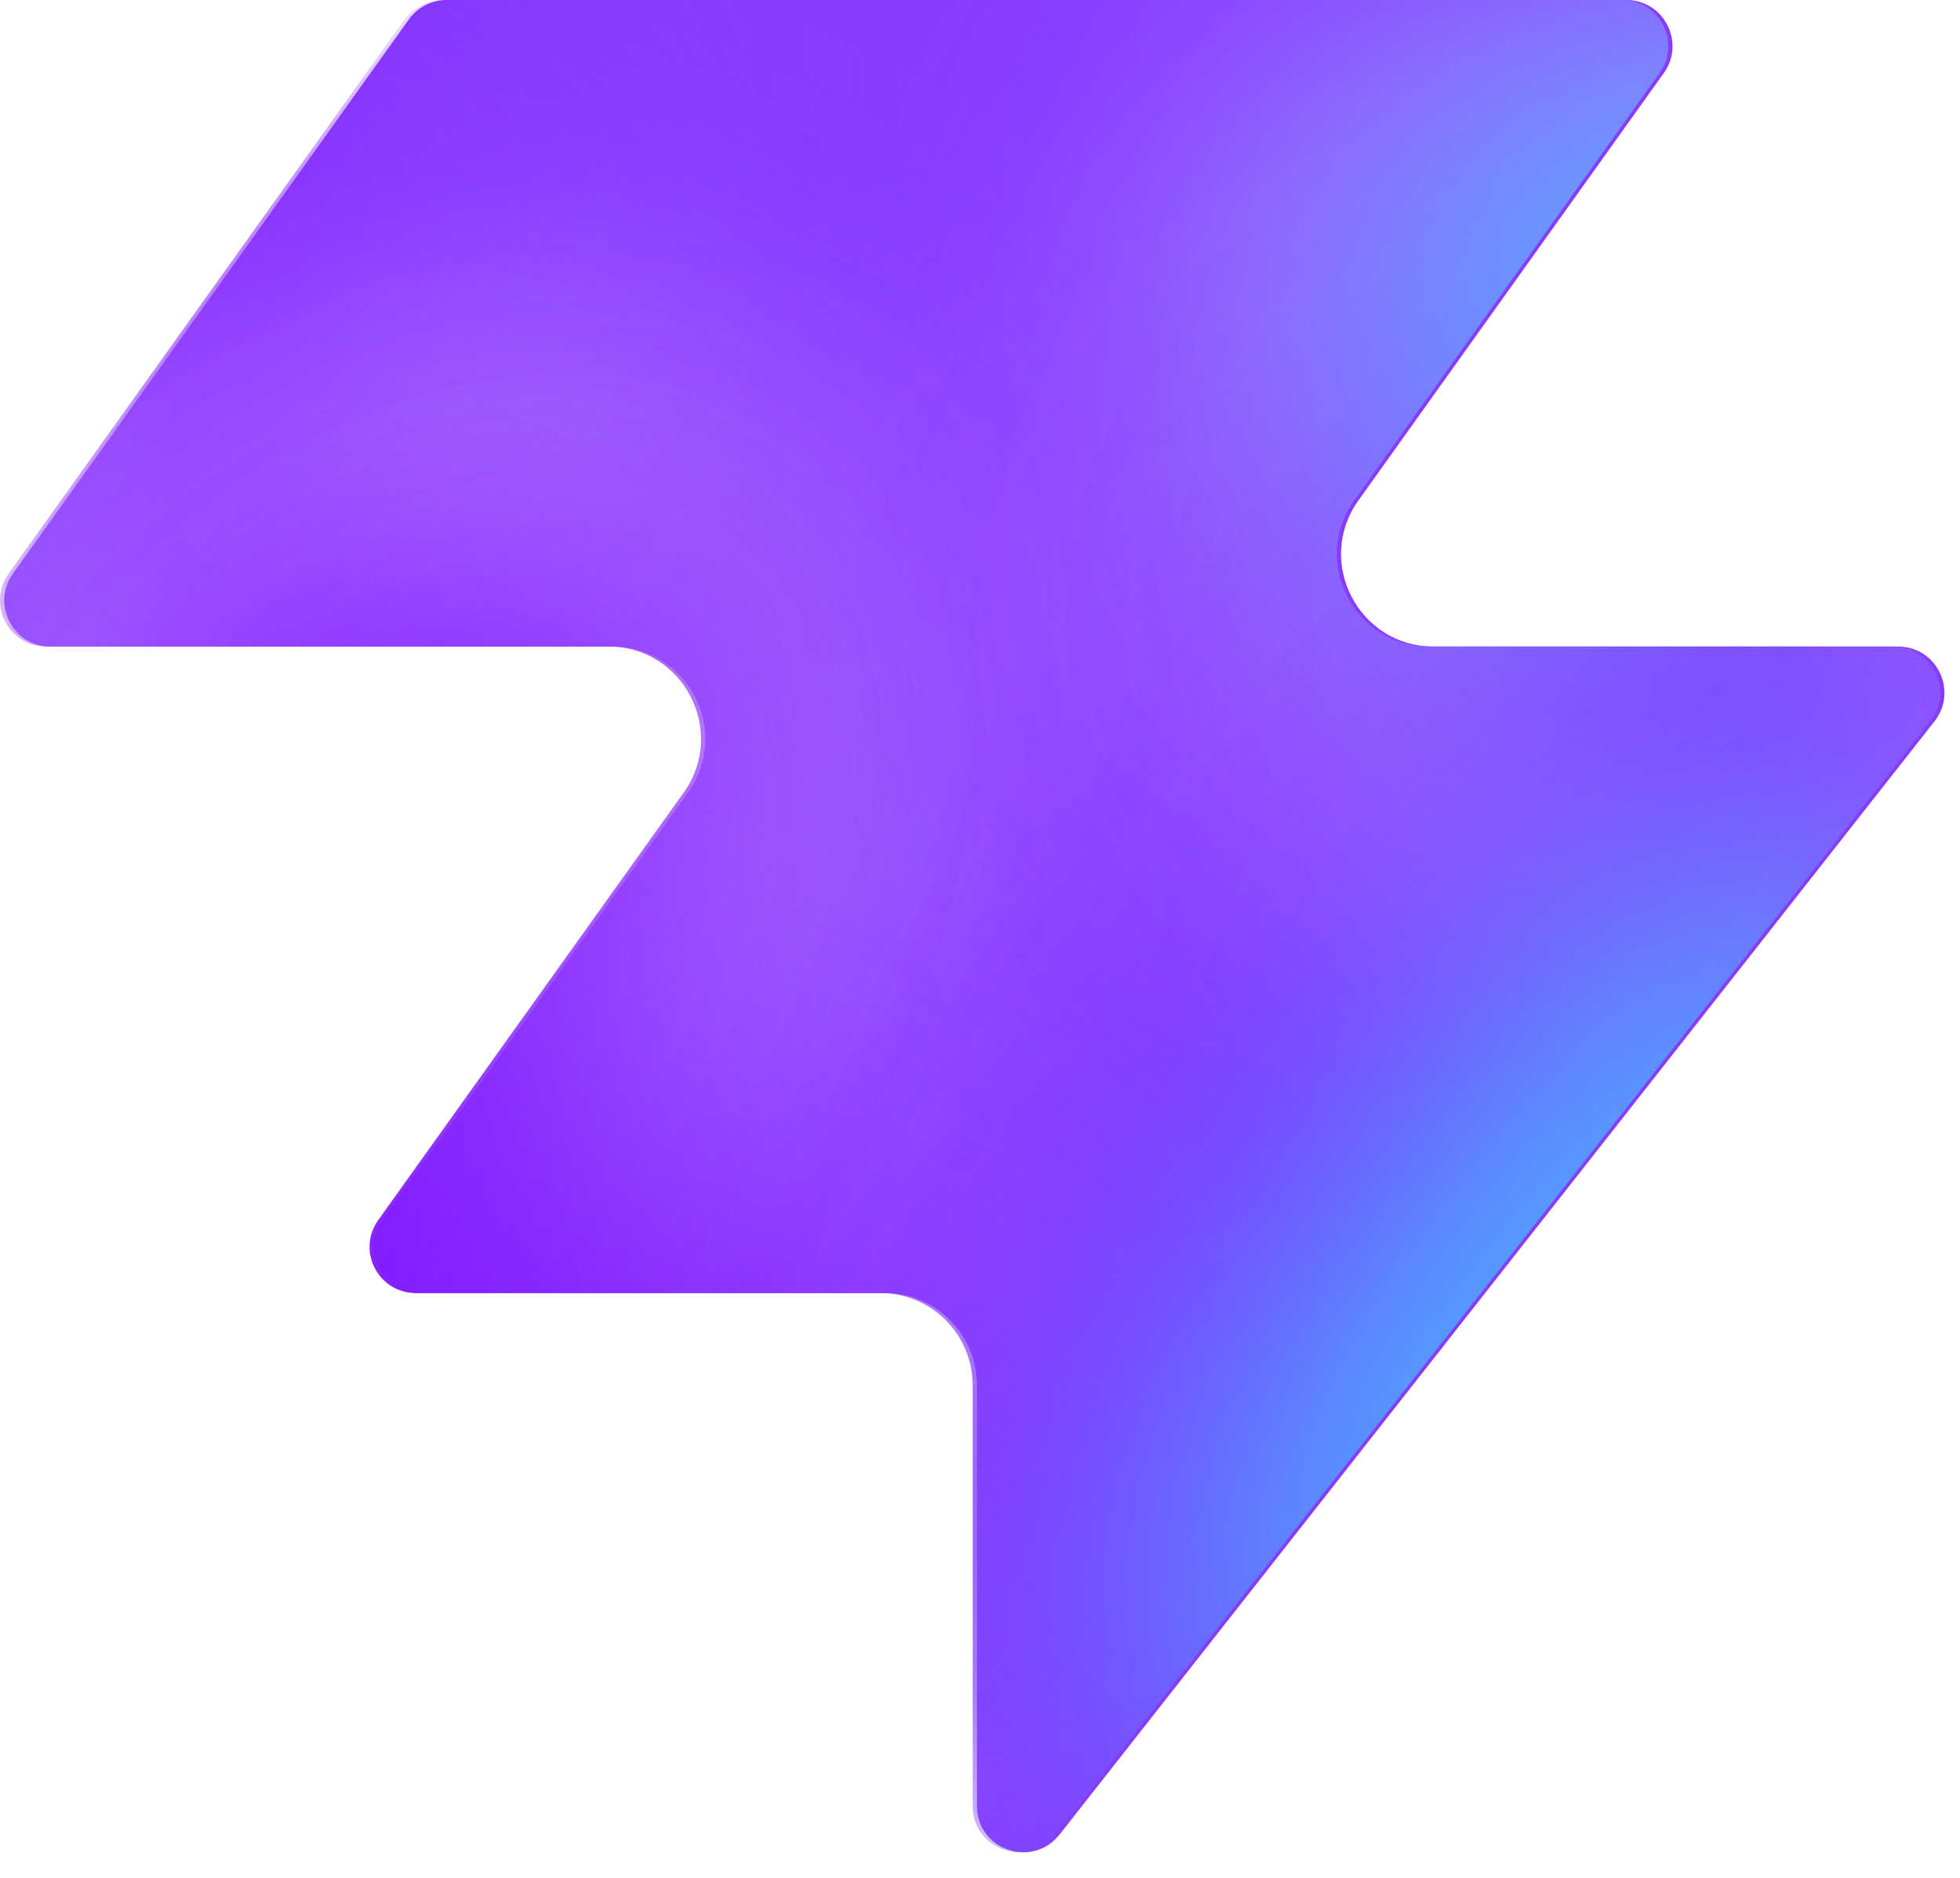
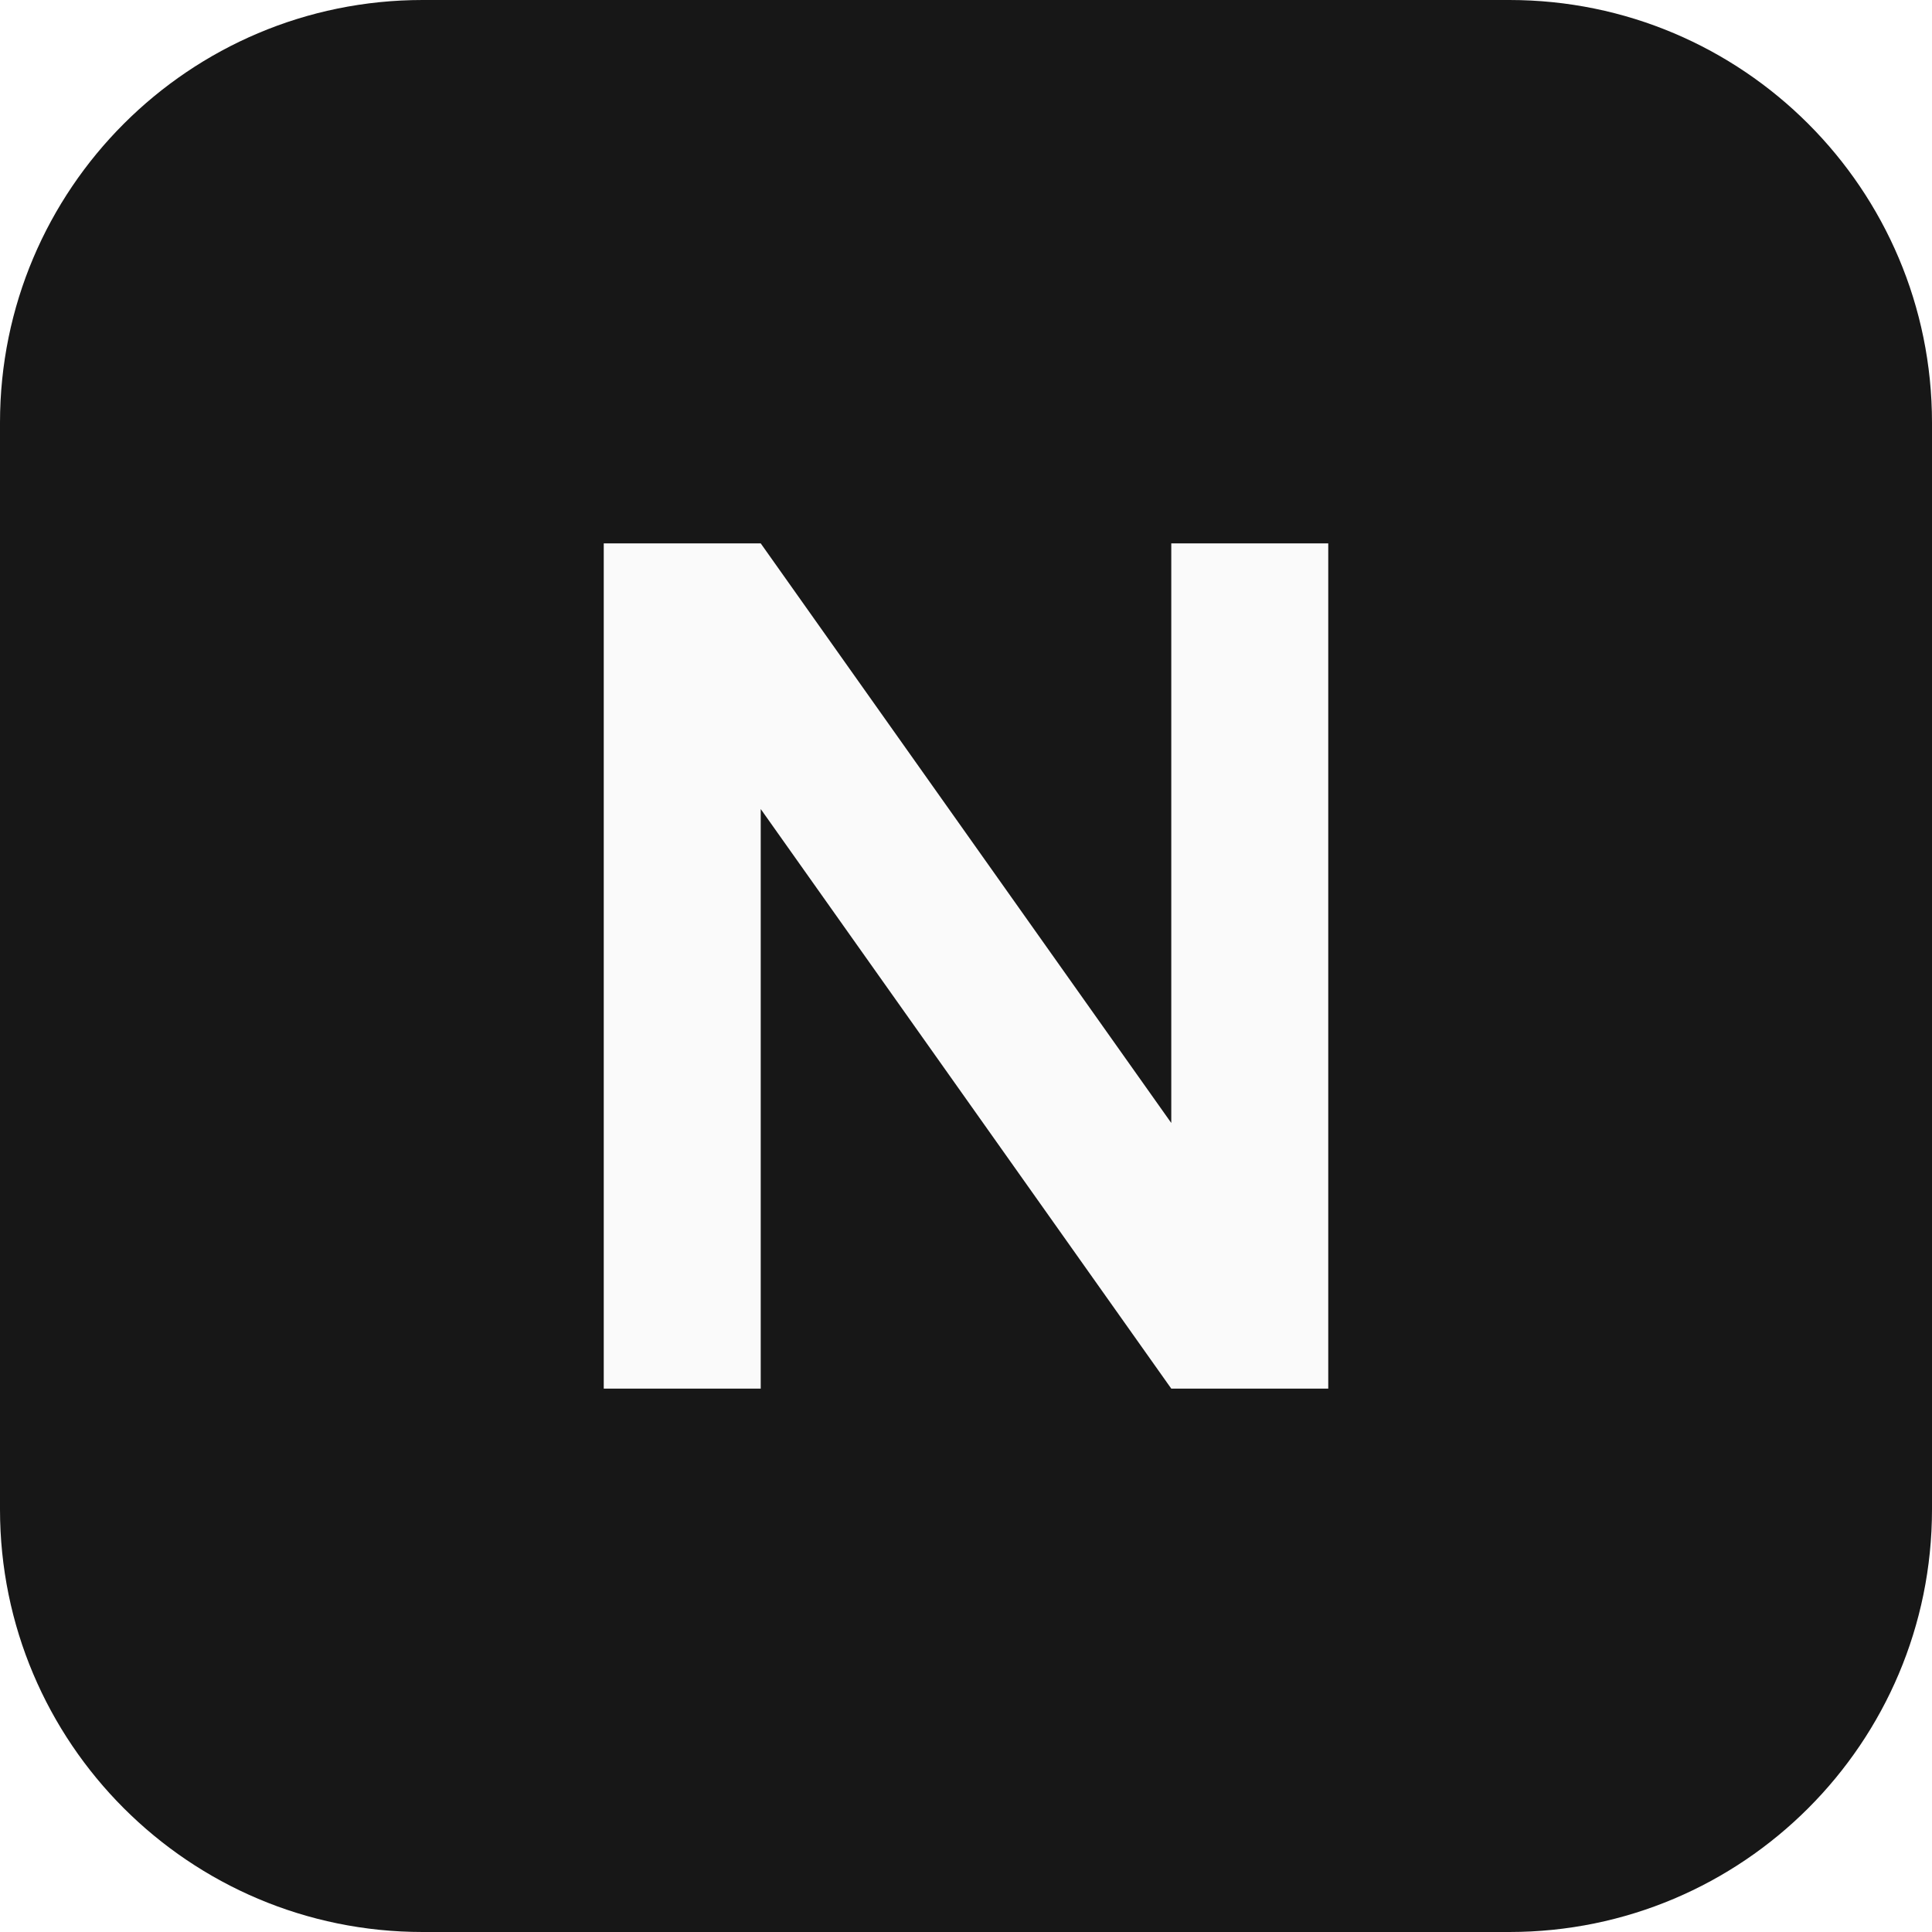
- <svg xmlns="http://www.w3.org/2000/svg" width="48" height="46" fill="none" viewBox="0 0 48 46">
-   <path fill="#863bff" d="M25.946 44.938c-.664.845-2.021.375-2.021-.698V33.937a2.26 2.26 0 0 0-2.262-2.262H10.287c-.92 0-1.456-1.04-.92-1.788l7.48-10.471c1.07-1.497 0-3.578-1.842-3.578H1.237c-.92 0-1.456-1.04-.92-1.788L10.013.474c.214-.297.556-.474.92-.474h28.894c.92 0 1.456 1.04.92 1.788l-7.48 10.471c-1.07 1.498 0 3.579 1.842 3.579h11.377c.943 0 1.473 1.088.89 1.83L25.947 44.94z" style="fill:#863bff;fill:color(display-p3 .525 .23 1);fill-opacity:1" />
-   <mask id="a" width="48" height="46" x="0" y="0" maskUnits="userSpaceOnUse" style="mask-type:alpha">
-     <path fill="#000" d="M25.842 44.938c-.664.844-2.021.375-2.021-.698V33.937a2.26 2.26 0 0 0-2.262-2.262H10.183c-.92 0-1.456-1.04-.92-1.788l7.48-10.471c1.07-1.498 0-3.579-1.842-3.579H1.133c-.92 0-1.456-1.04-.92-1.787L9.91.473c.214-.297.556-.474.92-.474h28.894c.92 0 1.456 1.04.92 1.788l-7.48 10.471c-1.07 1.498 0 3.578 1.842 3.578h11.377c.943 0 1.473 1.088.89 1.832L25.843 44.94z" style="fill:#000;fill-opacity:1" />
-   </mask>
-   <g mask="url(#a)">
-     <g filter="url(#b)">
-       <ellipse cx="5.508" cy="14.704" fill="#ede6ff" rx="5.508" ry="14.704" style="fill:#ede6ff;fill:color(display-p3 .927 .903 1);fill-opacity:1" transform="matrix(.00324 1 1 -.00324 -4.47 31.516)" />
-     </g>
-     <g filter="url(#c)">
-       <ellipse cx="10.399" cy="29.851" fill="#ede6ff" rx="10.399" ry="29.851" style="fill:#ede6ff;fill:color(display-p3 .927 .903 1);fill-opacity:1" transform="matrix(.00324 1 1 -.00324 -39.328 7.883)" />
-     </g>
-     <g filter="url(#d)">
-       <ellipse cx="5.508" cy="30.487" fill="#7e14ff" rx="5.508" ry="30.487" style="fill:#7e14ff;fill:color(display-p3 .492 .077 1);fill-opacity:1" transform="rotate(89.814 -25.913 -14.639)scale(1 -1)" />
-     </g>
-     <g filter="url(#e)">
-       <ellipse cx="5.508" cy="30.599" fill="#7e14ff" rx="5.508" ry="30.599" style="fill:#7e14ff;fill:color(display-p3 .492 .077 1);fill-opacity:1" transform="rotate(89.814 -32.644 -3.334)scale(1 -1)" />
-     </g>
-     <g filter="url(#f)">
-       <ellipse cx="5.508" cy="30.599" fill="#7e14ff" rx="5.508" ry="30.599" style="fill:#7e14ff;fill:color(display-p3 .492 .077 1);fill-opacity:1" transform="matrix(.00324 1 1 -.00324 -34.34 30.47)" />
-     </g>
-     <g filter="url(#g)">
-       <ellipse cx="14.072" cy="22.078" fill="#ede6ff" rx="14.072" ry="22.078" style="fill:#ede6ff;fill:color(display-p3 .927 .903 1);fill-opacity:1" transform="rotate(93.35 24.506 48.493)scale(-1 1)" />
-     </g>
-     <g filter="url(#h)">
-       <ellipse cx="3.47" cy="21.501" fill="#7e14ff" rx="3.47" ry="21.501" style="fill:#7e14ff;fill:color(display-p3 .492 .077 1);fill-opacity:1" transform="rotate(89.009 28.708 47.59)scale(-1 1)" />
-     </g>
-     <g filter="url(#i)">
-       <ellipse cx="3.47" cy="21.501" fill="#7e14ff" rx="3.47" ry="21.501" style="fill:#7e14ff;fill:color(display-p3 .492 .077 1);fill-opacity:1" transform="rotate(89.009 28.708 47.59)scale(-1 1)" />
-     </g>
-     <g filter="url(#j)">
-       <ellipse cx=".387" cy="8.972" fill="#7e14ff" rx="4.407" ry="29.108" style="fill:#7e14ff;fill:color(display-p3 .492 .077 1);fill-opacity:1" transform="rotate(39.51 .387 8.972)" />
-     </g>
-     <g filter="url(#k)">
-       <ellipse cx="47.523" cy="-6.092" fill="#7e14ff" rx="4.407" ry="29.108" style="fill:#7e14ff;fill:color(display-p3 .492 .077 1);fill-opacity:1" transform="rotate(37.892 47.523 -6.092)" />
-     </g>
-     <g filter="url(#l)">
-       <ellipse cx="41.412" cy="6.333" fill="#47bfff" rx="5.971" ry="9.665" style="fill:#47bfff;fill:color(display-p3 .28 .748 1);fill-opacity:1" transform="rotate(37.892 41.412 6.333)" />
-     </g>
-     <g filter="url(#m)">
-       <ellipse cx="-1.879" cy="38.332" fill="#7e14ff" rx="4.407" ry="29.108" style="fill:#7e14ff;fill:color(display-p3 .492 .077 1);fill-opacity:1" transform="rotate(37.892 -1.88 38.332)" />
-     </g>
-     <g filter="url(#n)">
-       <ellipse cx="-1.879" cy="38.332" fill="#7e14ff" rx="4.407" ry="29.108" style="fill:#7e14ff;fill:color(display-p3 .492 .077 1);fill-opacity:1" transform="rotate(37.892 -1.88 38.332)" />
-     </g>
-     <g filter="url(#o)">
-       <ellipse cx="35.651" cy="29.907" fill="#7e14ff" rx="4.407" ry="29.108" style="fill:#7e14ff;fill:color(display-p3 .492 .077 1);fill-opacity:1" transform="rotate(37.892 35.651 29.907)" />
-     </g>
-     <g filter="url(#p)">
-       <ellipse cx="38.418" cy="32.4" fill="#47bfff" rx="5.971" ry="15.297" style="fill:#47bfff;fill:color(display-p3 .28 .748 1);fill-opacity:1" transform="rotate(37.892 38.418 32.4)" />
-     </g>
-   </g>
-   <defs>
-     <filter id="b" width="60.045" height="41.654" x="-19.77" y="16.149" color-interpolation-filters="sRGB" filterUnits="userSpaceOnUse">
-       <feFlood flood-opacity="0" result="BackgroundImageFix" />
-       <feBlend in="SourceGraphic" in2="BackgroundImageFix" result="shape" />
-       <feGaussianBlur result="effect1_foregroundBlur_2002_17158" stdDeviation="7.659" />
-     </filter>
-     <filter id="c" width="90.34" height="51.437" x="-54.613" y="-7.533" color-interpolation-filters="sRGB" filterUnits="userSpaceOnUse">
-       <feFlood flood-opacity="0" result="BackgroundImageFix" />
-       <feBlend in="SourceGraphic" in2="BackgroundImageFix" result="shape" />
-       <feGaussianBlur result="effect1_foregroundBlur_2002_17158" stdDeviation="7.659" />
-     </filter>
-     <filter id="d" width="79.355" height="29.4" x="-49.64" y="2.03" color-interpolation-filters="sRGB" filterUnits="userSpaceOnUse">
-       <feFlood flood-opacity="0" result="BackgroundImageFix" />
-       <feBlend in="SourceGraphic" in2="BackgroundImageFix" result="shape" />
-       <feGaussianBlur result="effect1_foregroundBlur_2002_17158" stdDeviation="4.596" />
-     </filter>
-     <filter id="e" width="79.579" height="29.4" x="-45.045" y="20.029" color-interpolation-filters="sRGB" filterUnits="userSpaceOnUse">
-       <feFlood flood-opacity="0" result="BackgroundImageFix" />
-       <feBlend in="SourceGraphic" in2="BackgroundImageFix" result="shape" />
-       <feGaussianBlur result="effect1_foregroundBlur_2002_17158" stdDeviation="4.596" />
-     </filter>
-     <filter id="f" width="79.579" height="29.4" x="-43.513" y="21.178" color-interpolation-filters="sRGB" filterUnits="userSpaceOnUse">
-       <feFlood flood-opacity="0" result="BackgroundImageFix" />
-       <feBlend in="SourceGraphic" in2="BackgroundImageFix" result="shape" />
-       <feGaussianBlur result="effect1_foregroundBlur_2002_17158" stdDeviation="4.596" />
-     </filter>
-     <filter id="g" width="74.749" height="58.852" x="15.756" y="-17.901" color-interpolation-filters="sRGB" filterUnits="userSpaceOnUse">
-       <feFlood flood-opacity="0" result="BackgroundImageFix" />
-       <feBlend in="SourceGraphic" in2="BackgroundImageFix" result="shape" />
-       <feGaussianBlur result="effect1_foregroundBlur_2002_17158" stdDeviation="7.659" />
-     </filter>
-     <filter id="h" width="61.377" height="25.362" x="23.548" y="2.284" color-interpolation-filters="sRGB" filterUnits="userSpaceOnUse">
-       <feFlood flood-opacity="0" result="BackgroundImageFix" />
-       <feBlend in="SourceGraphic" in2="BackgroundImageFix" result="shape" />
-       <feGaussianBlur result="effect1_foregroundBlur_2002_17158" stdDeviation="4.596" />
-     </filter>
-     <filter id="i" width="61.377" height="25.362" x="23.548" y="2.284" color-interpolation-filters="sRGB" filterUnits="userSpaceOnUse">
-       <feFlood flood-opacity="0" result="BackgroundImageFix" />
-       <feBlend in="SourceGraphic" in2="BackgroundImageFix" result="shape" />
-       <feGaussianBlur result="effect1_foregroundBlur_2002_17158" stdDeviation="4.596" />
-     </filter>
-     <filter id="j" width="56.045" height="63.649" x="-27.636" y="-22.853" color-interpolation-filters="sRGB" filterUnits="userSpaceOnUse">
-       <feFlood flood-opacity="0" result="BackgroundImageFix" />
-       <feBlend in="SourceGraphic" in2="BackgroundImageFix" result="shape" />
-       <feGaussianBlur result="effect1_foregroundBlur_2002_17158" stdDeviation="4.596" />
-     </filter>
-     <filter id="k" width="54.814" height="64.646" x="20.116" y="-38.415" color-interpolation-filters="sRGB" filterUnits="userSpaceOnUse">
-       <feFlood flood-opacity="0" result="BackgroundImageFix" />
-       <feBlend in="SourceGraphic" in2="BackgroundImageFix" result="shape" />
-       <feGaussianBlur result="effect1_foregroundBlur_2002_17158" stdDeviation="4.596" />
-     </filter>
-     <filter id="l" width="33.541" height="35.313" x="24.641" y="-11.323" color-interpolation-filters="sRGB" filterUnits="userSpaceOnUse">
-       <feFlood flood-opacity="0" result="BackgroundImageFix" />
-       <feBlend in="SourceGraphic" in2="BackgroundImageFix" result="shape" />
-       <feGaussianBlur result="effect1_foregroundBlur_2002_17158" stdDeviation="4.596" />
-     </filter>
-     <filter id="m" width="54.814" height="64.646" x="-29.286" y="6.009" color-interpolation-filters="sRGB" filterUnits="userSpaceOnUse">
-       <feFlood flood-opacity="0" result="BackgroundImageFix" />
-       <feBlend in="SourceGraphic" in2="BackgroundImageFix" result="shape" />
-       <feGaussianBlur result="effect1_foregroundBlur_2002_17158" stdDeviation="4.596" />
-     </filter>
-     <filter id="n" width="54.814" height="64.646" x="-29.286" y="6.009" color-interpolation-filters="sRGB" filterUnits="userSpaceOnUse">
-       <feFlood flood-opacity="0" result="BackgroundImageFix" />
-       <feBlend in="SourceGraphic" in2="BackgroundImageFix" result="shape" />
-       <feGaussianBlur result="effect1_foregroundBlur_2002_17158" stdDeviation="4.596" />
-     </filter>
-     <filter id="o" width="54.814" height="64.646" x="8.244" y="-2.416" color-interpolation-filters="sRGB" filterUnits="userSpaceOnUse">
-       <feFlood flood-opacity="0" result="BackgroundImageFix" />
-       <feBlend in="SourceGraphic" in2="BackgroundImageFix" result="shape" />
-       <feGaussianBlur result="effect1_foregroundBlur_2002_17158" stdDeviation="4.596" />
-     </filter>
-     <filter id="p" width="39.409" height="43.623" x="18.713" y="10.588" color-interpolation-filters="sRGB" filterUnits="userSpaceOnUse">
-       <feFlood flood-opacity="0" result="BackgroundImageFix" />
-       <feBlend in="SourceGraphic" in2="BackgroundImageFix" result="shape" />
-       <feGaussianBlur result="effect1_foregroundBlur_2002_17158" stdDeviation="4.596" />
-     </filter>
-   </defs>
+ <svg xmlns="http://www.w3.org/2000/svg" viewBox="0 0 32 32">
+   <rect width="32" height="32" rx="7" fill="#171717" />
+   <path d="M10 23V9h2.6l6.8 9.6V9H22v14h-2.6l-6.8-9.6V23z" fill="#fafafa" />
</svg>
